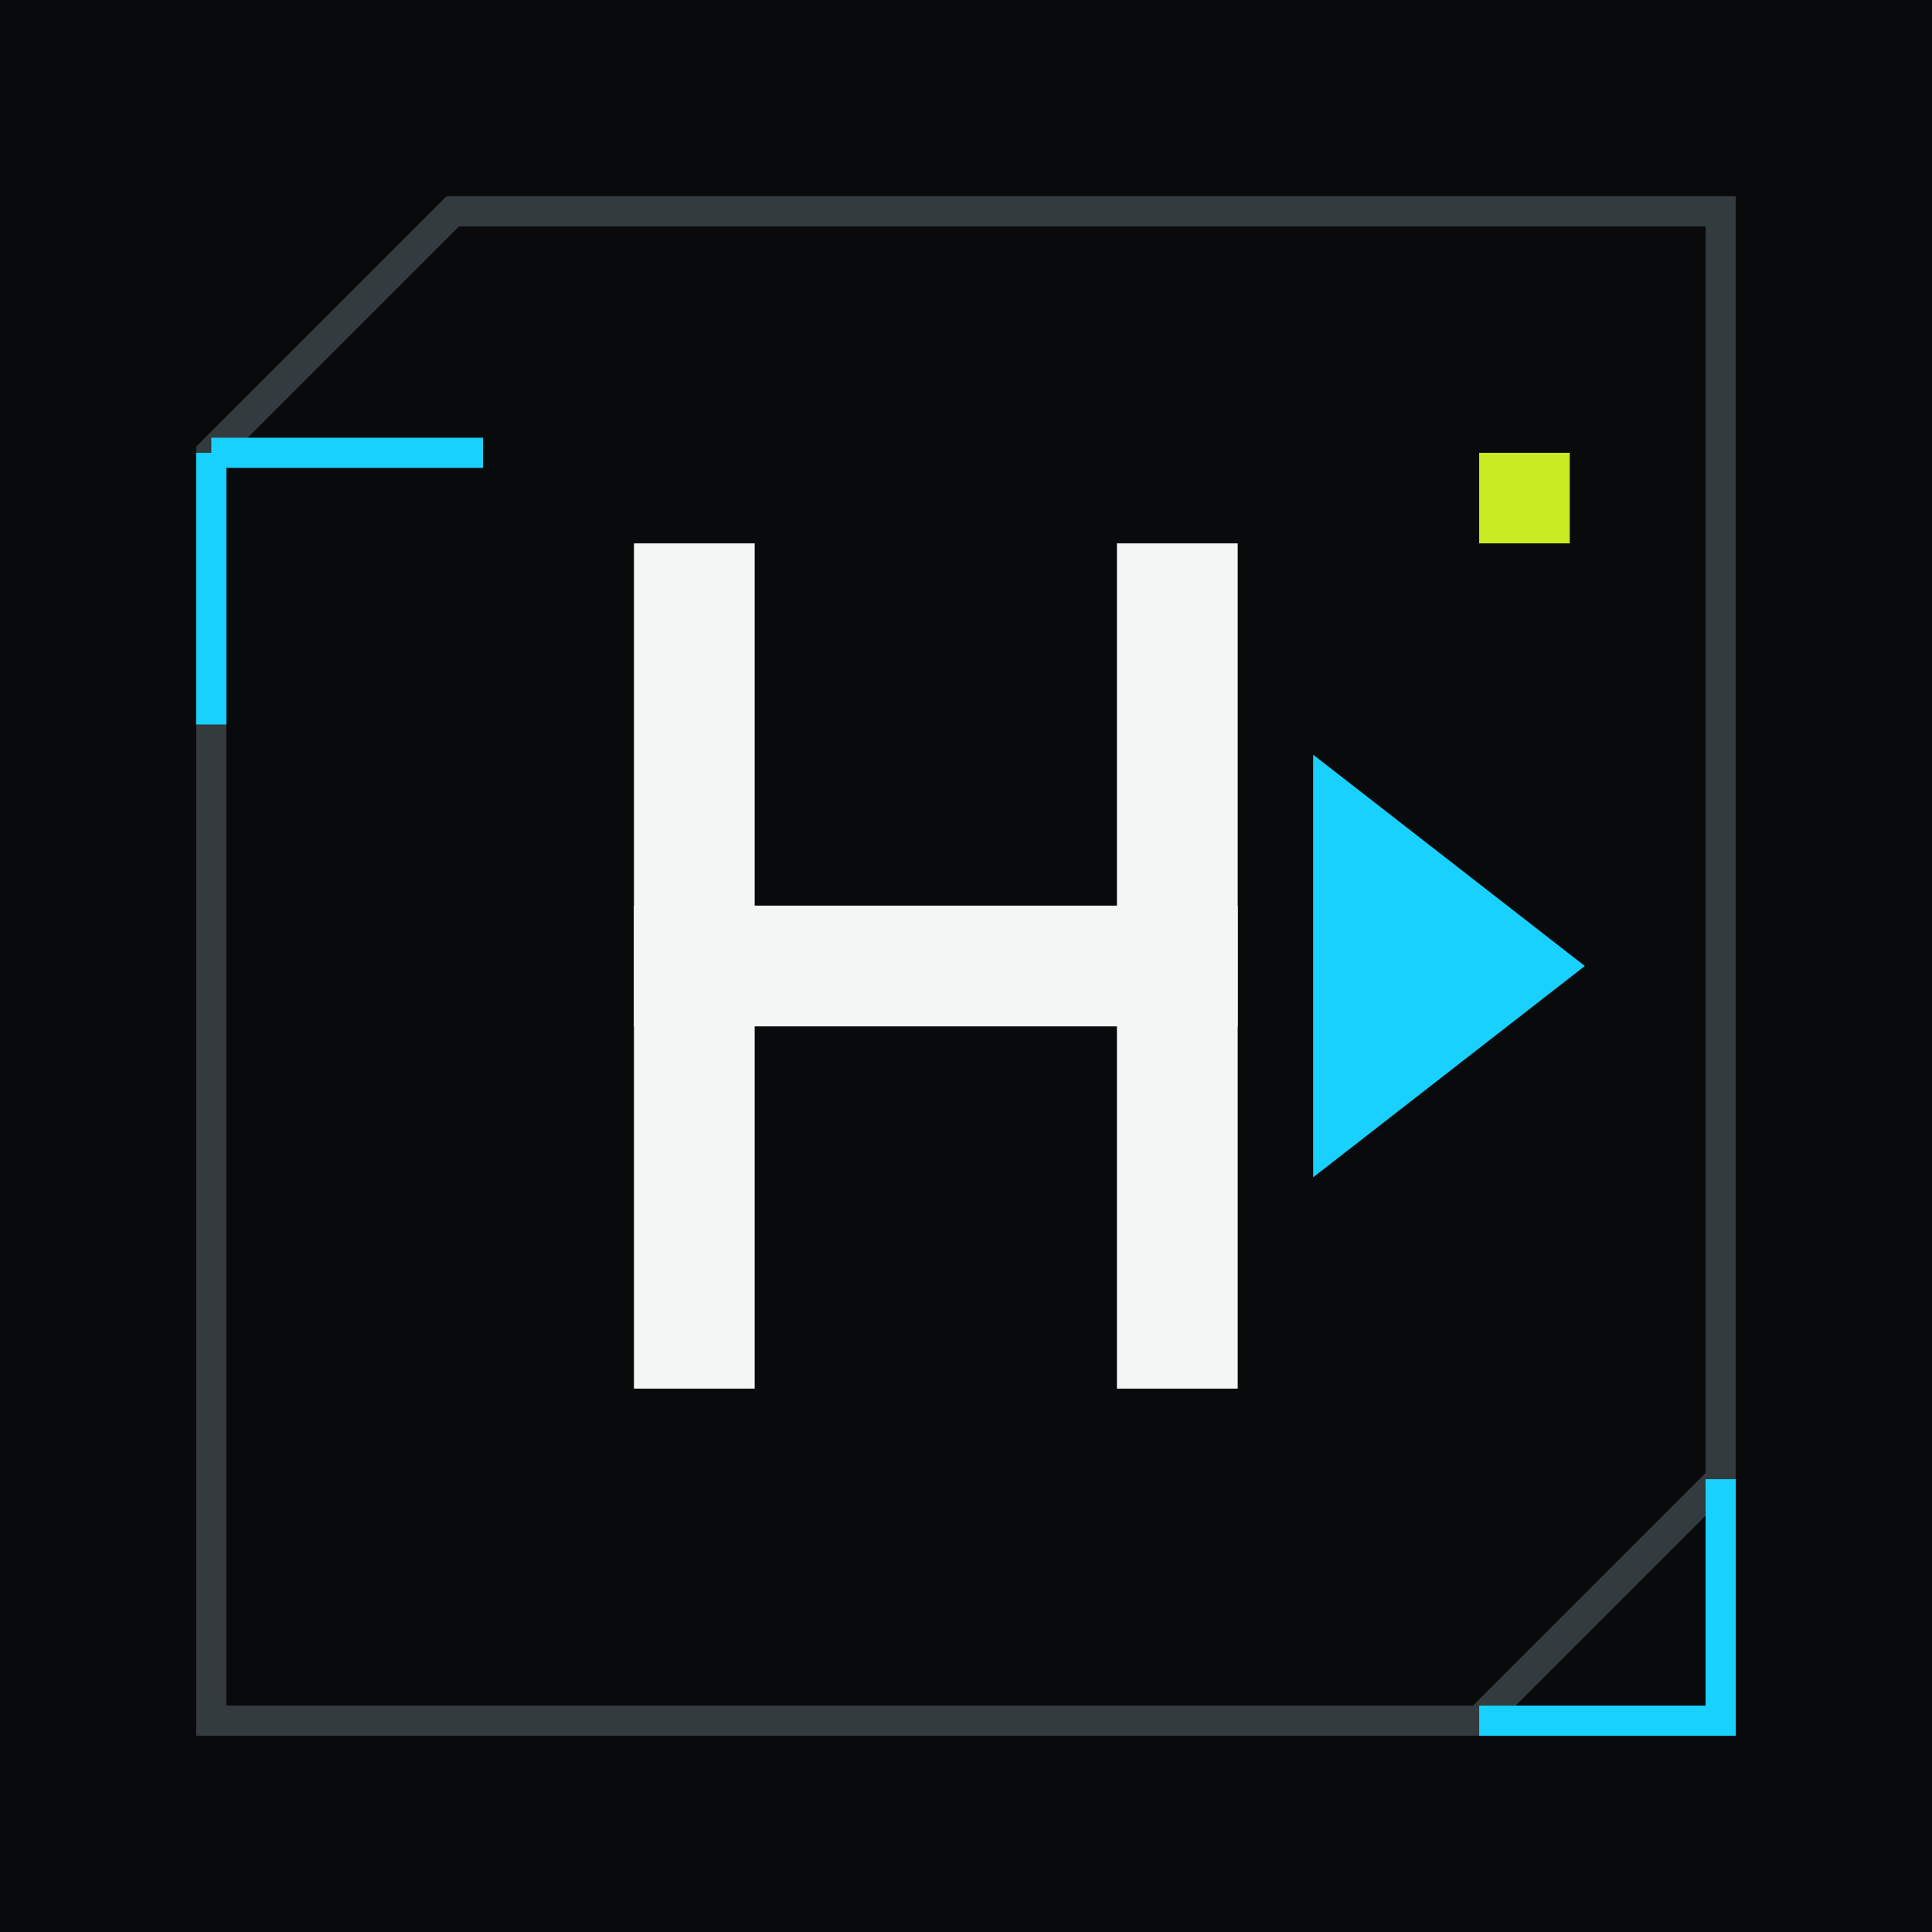
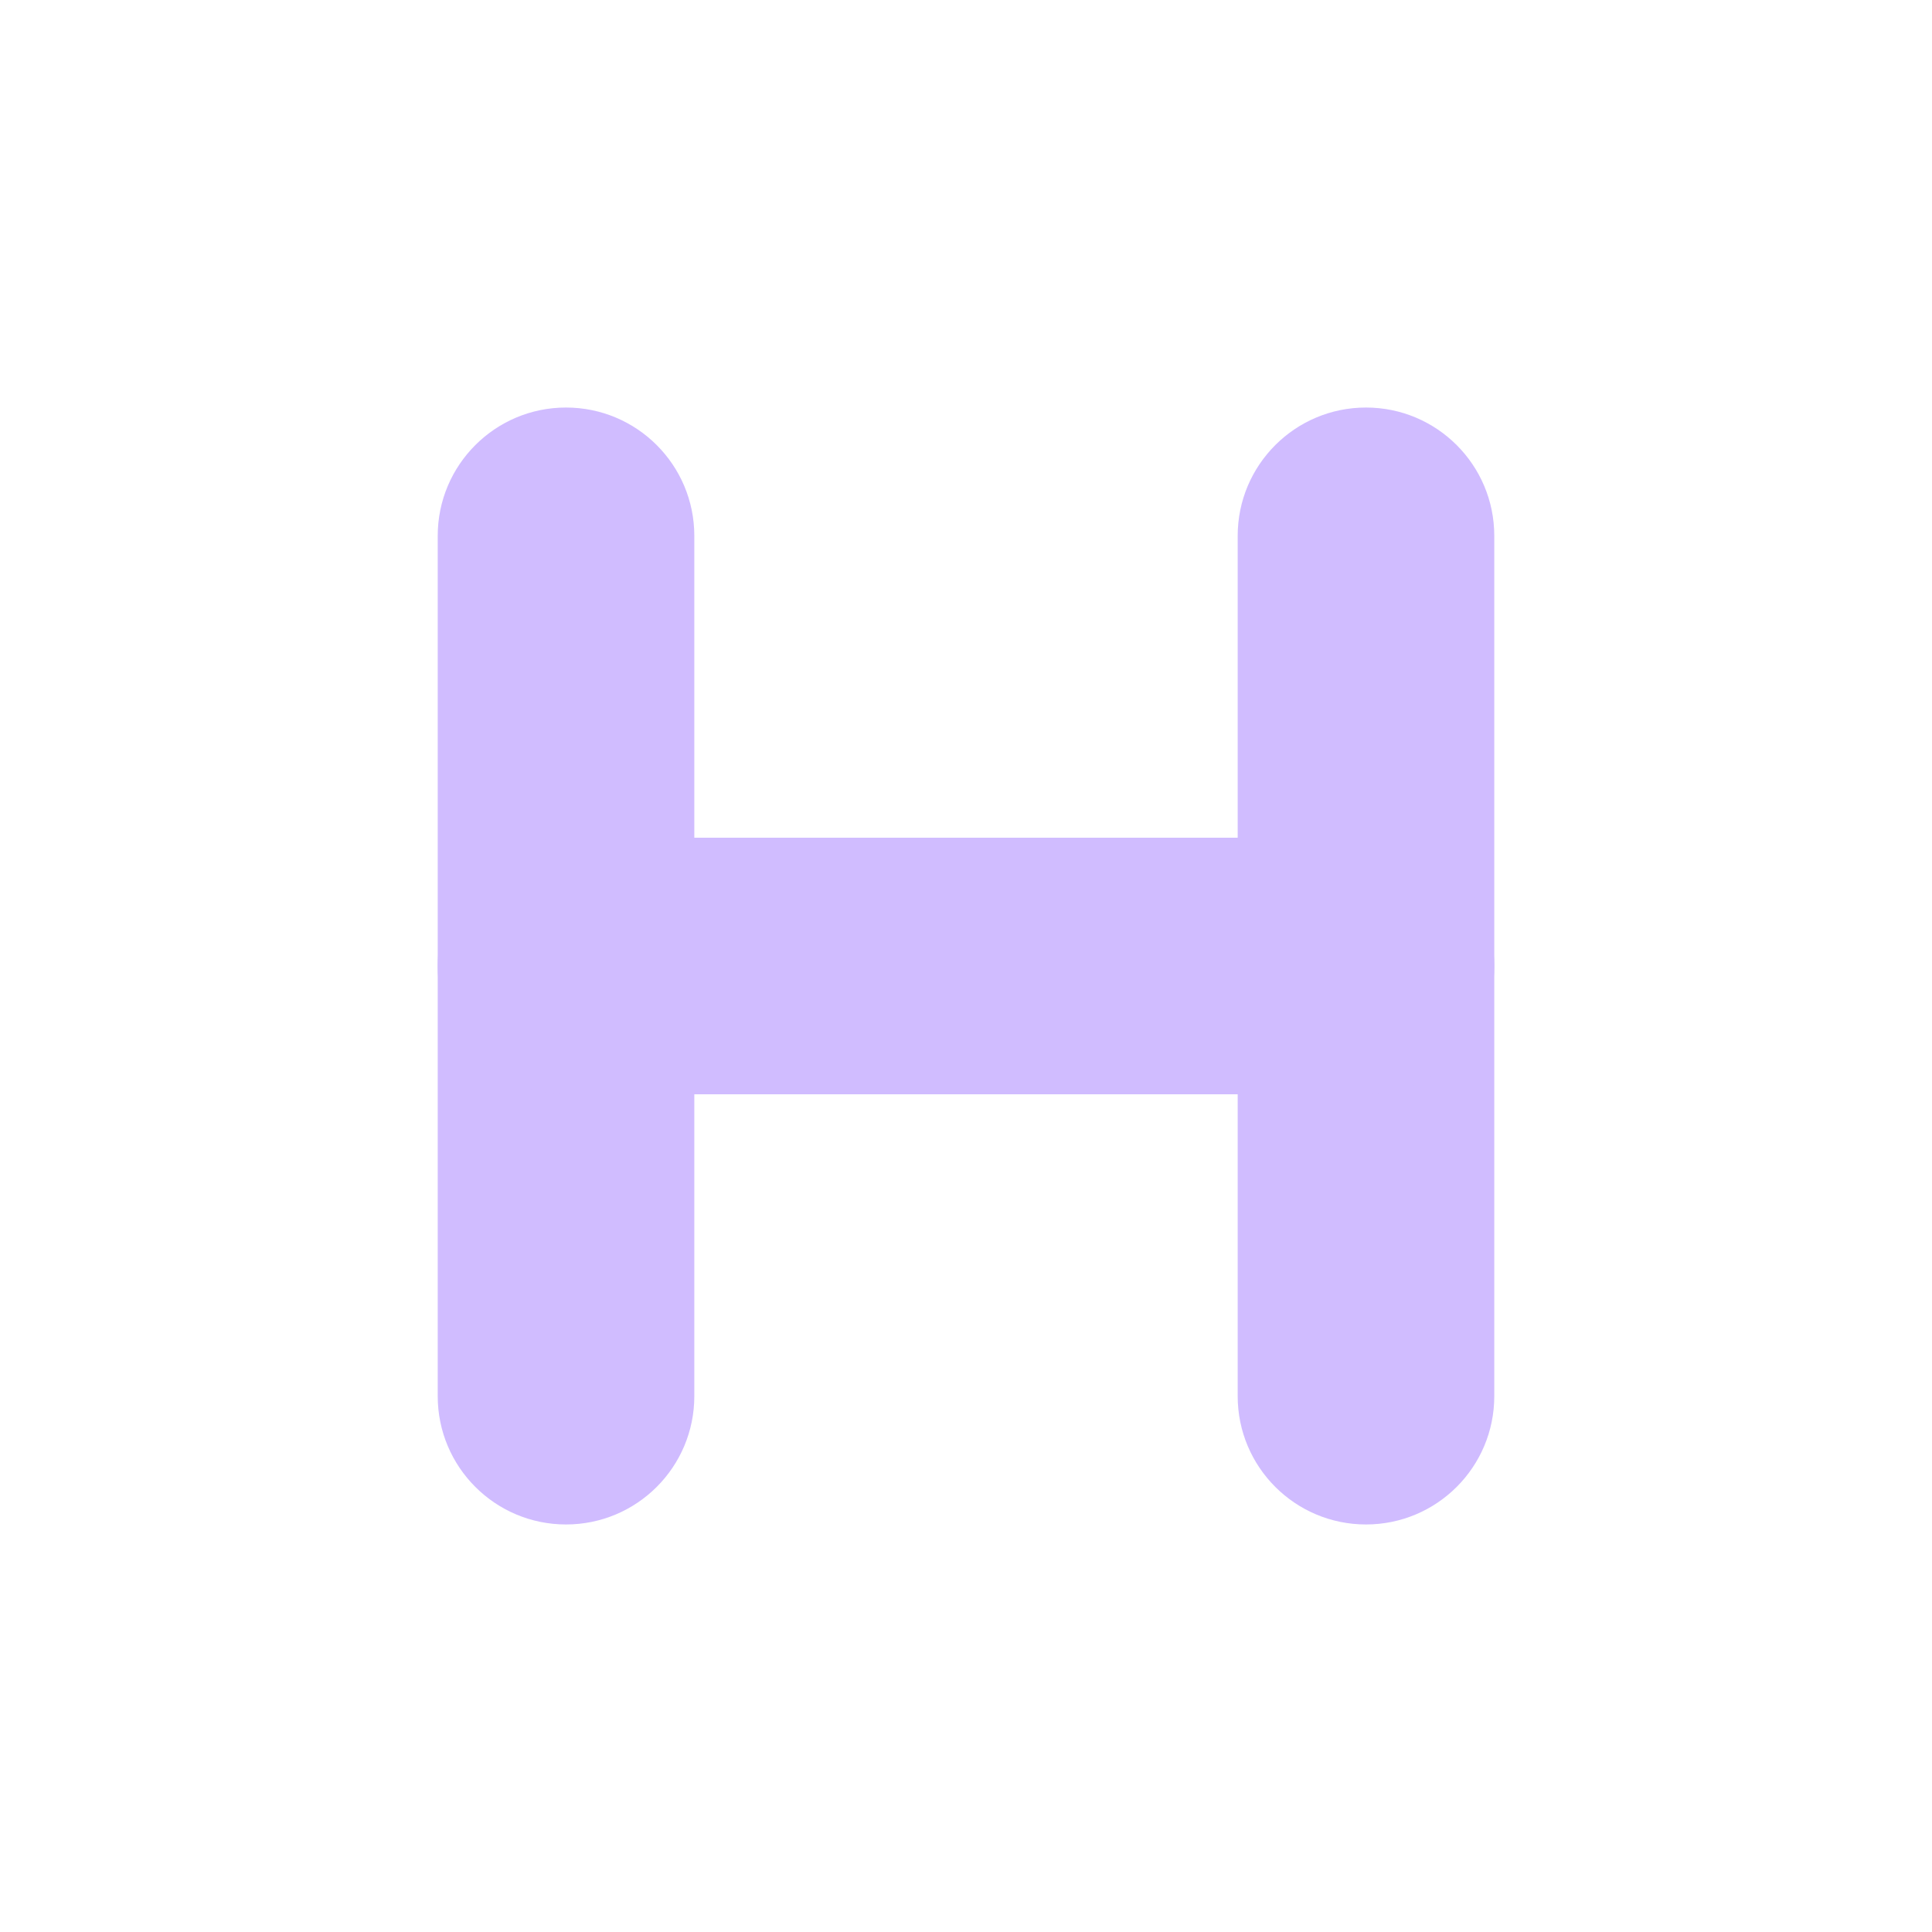
<svg xmlns="http://www.w3.org/2000/svg" width="256" height="256" viewBox="0 0 256 256">
-   <rect width="256" height="256" fill="#080a0b" />
-   <path d="M28 60 L60 28 H228 V196 L196 228 H28 Z" fill="none" stroke="#333b3f" stroke-width="4" />
-   <path d="M28 60 H64 M28 60 V96" fill="none" stroke="#18d1ff" stroke-width="4" />
-   <path d="M196 228 H228 V196" fill="none" stroke="#18d1ff" stroke-width="4" />
-   <g stroke="#f4f6f6" stroke-width="16" stroke-linecap="square">
-     <path d="M92 80 V176" />
-     <path d="M156 80 V176" />
-     <path d="M92 128 H156" />
+   <g fill="#d0bcff">
+     <rect x="58" y="54" width="34" height="148" rx="17" />
+     <rect x="164" y="54" width="34" height="148" rx="17" />
+     <rect x="58" y="111" width="140" height="34" rx="17" />
  </g>
-   <path d="M174 100 L210 128 L174 156 Z" fill="#18d1ff" />
-   <rect x="196" y="60" width="12" height="12" fill="#c8eb21" />
</svg>
